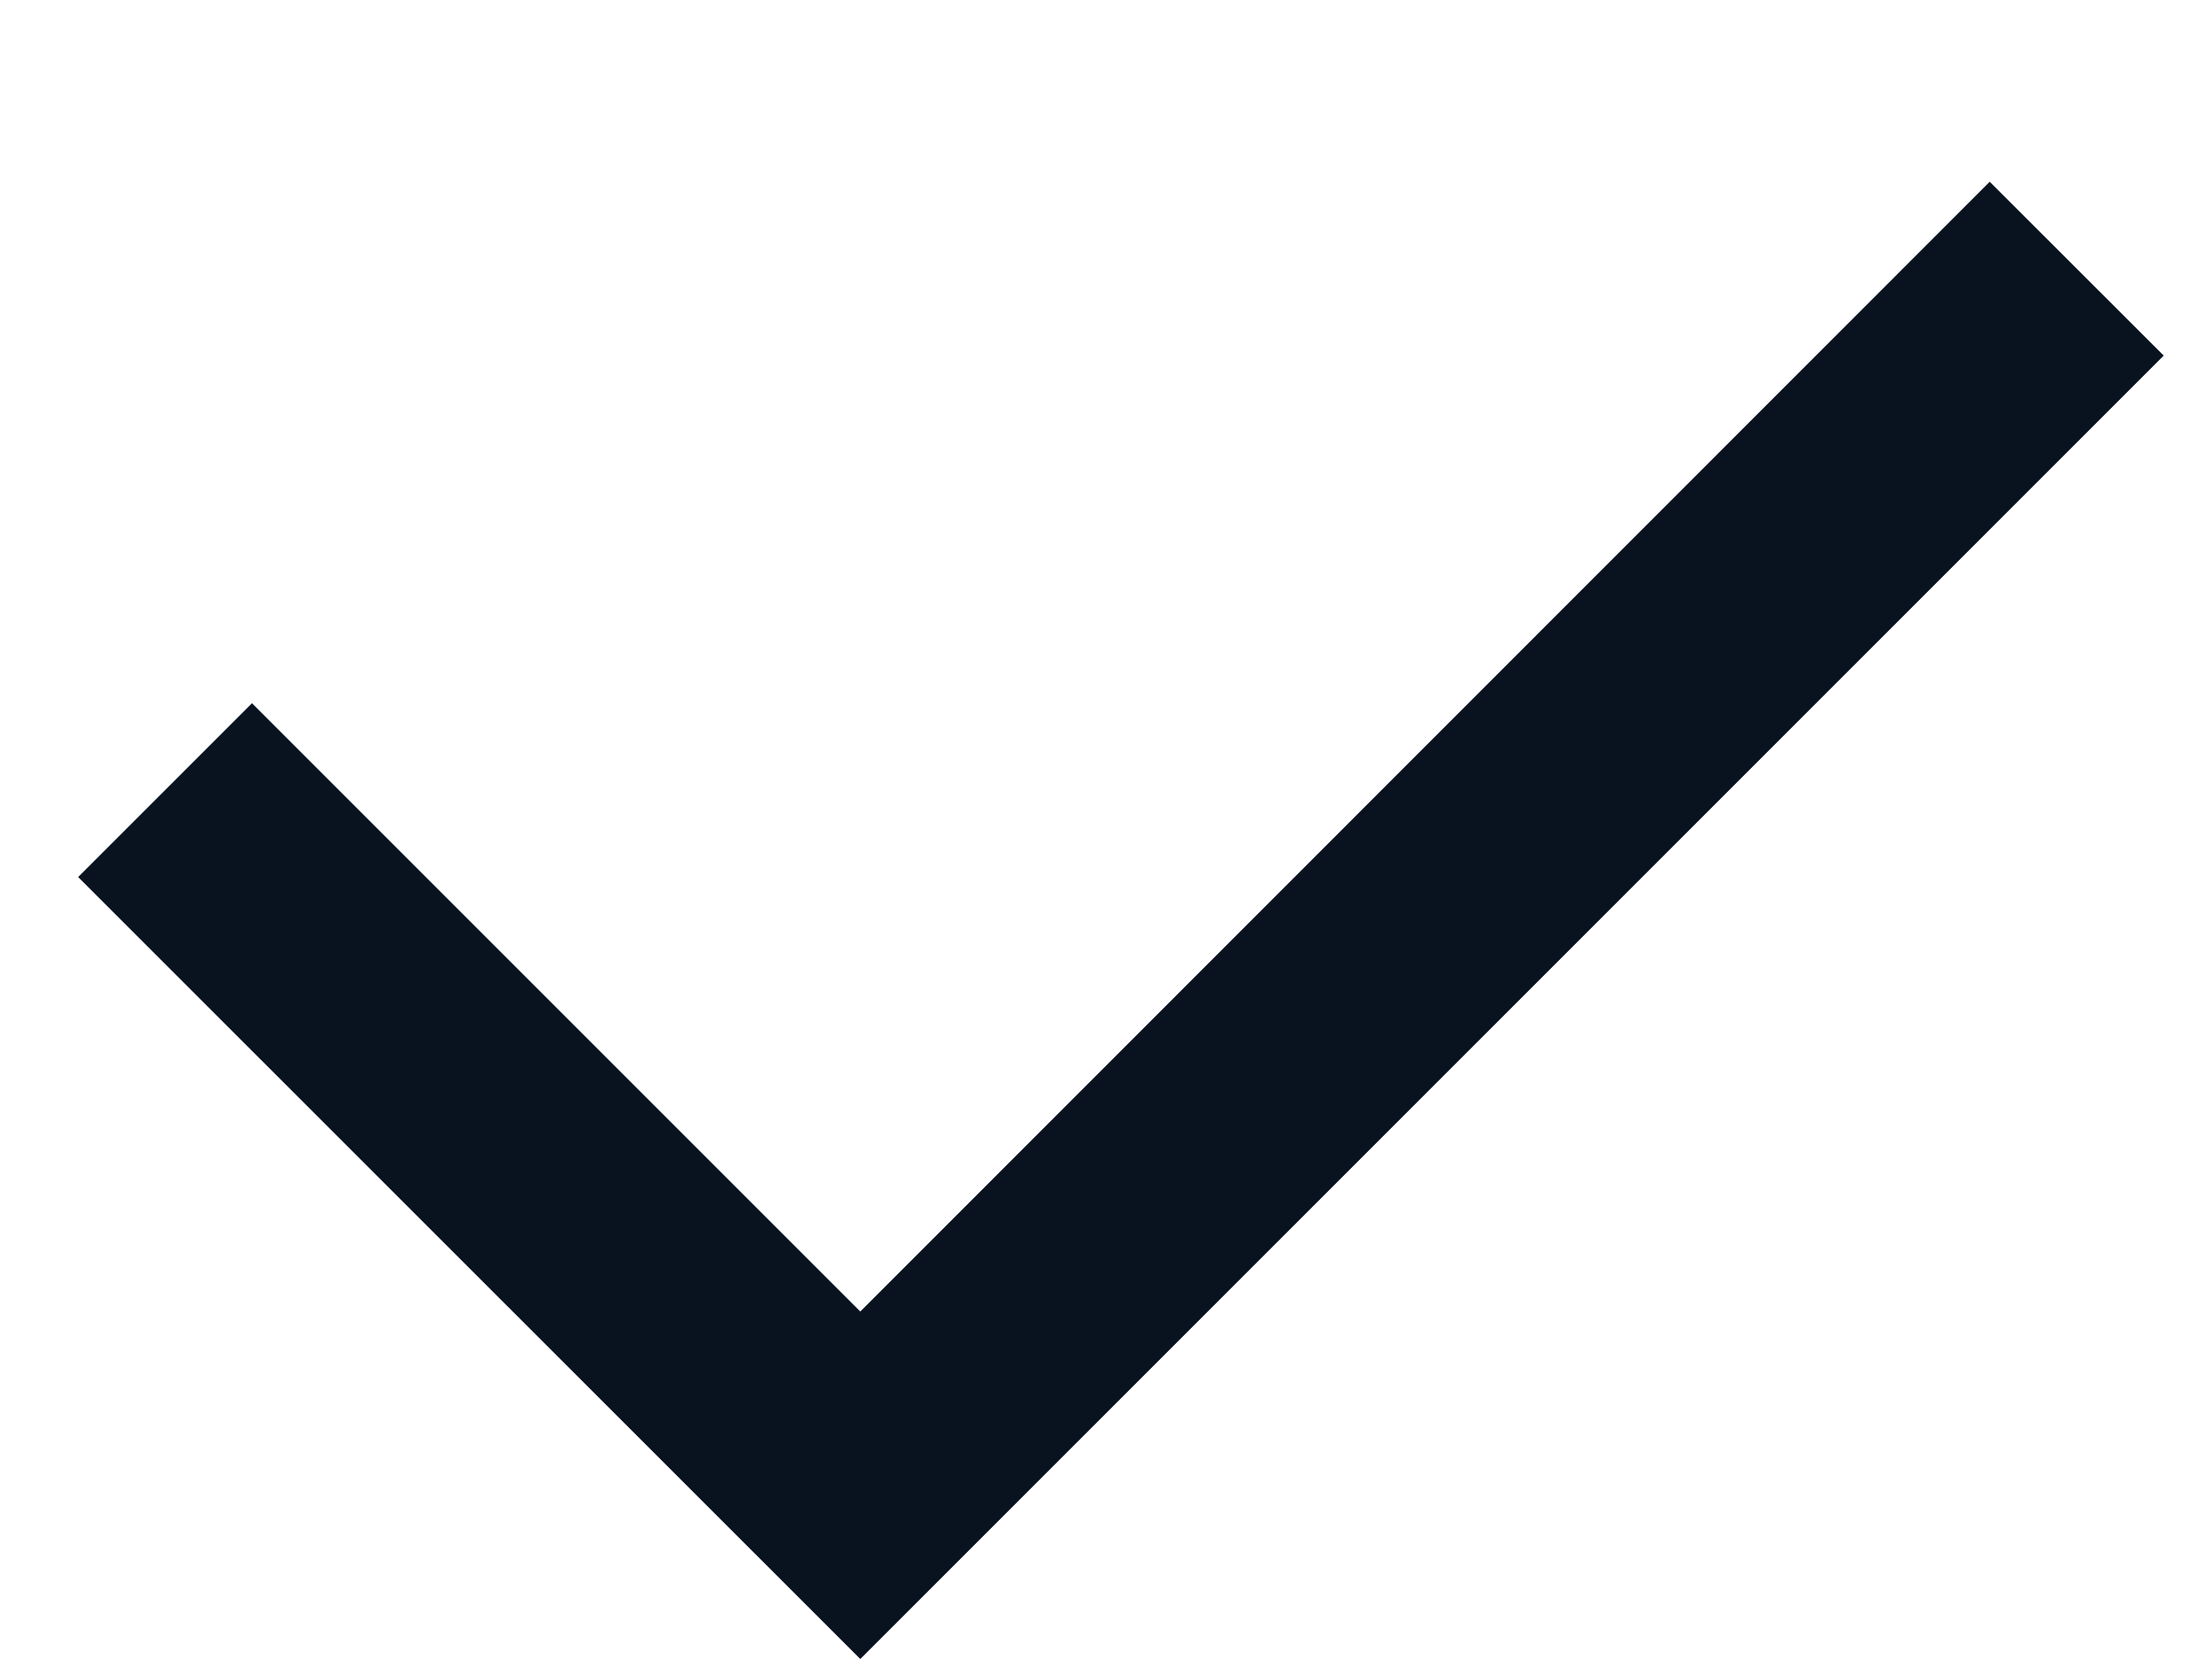
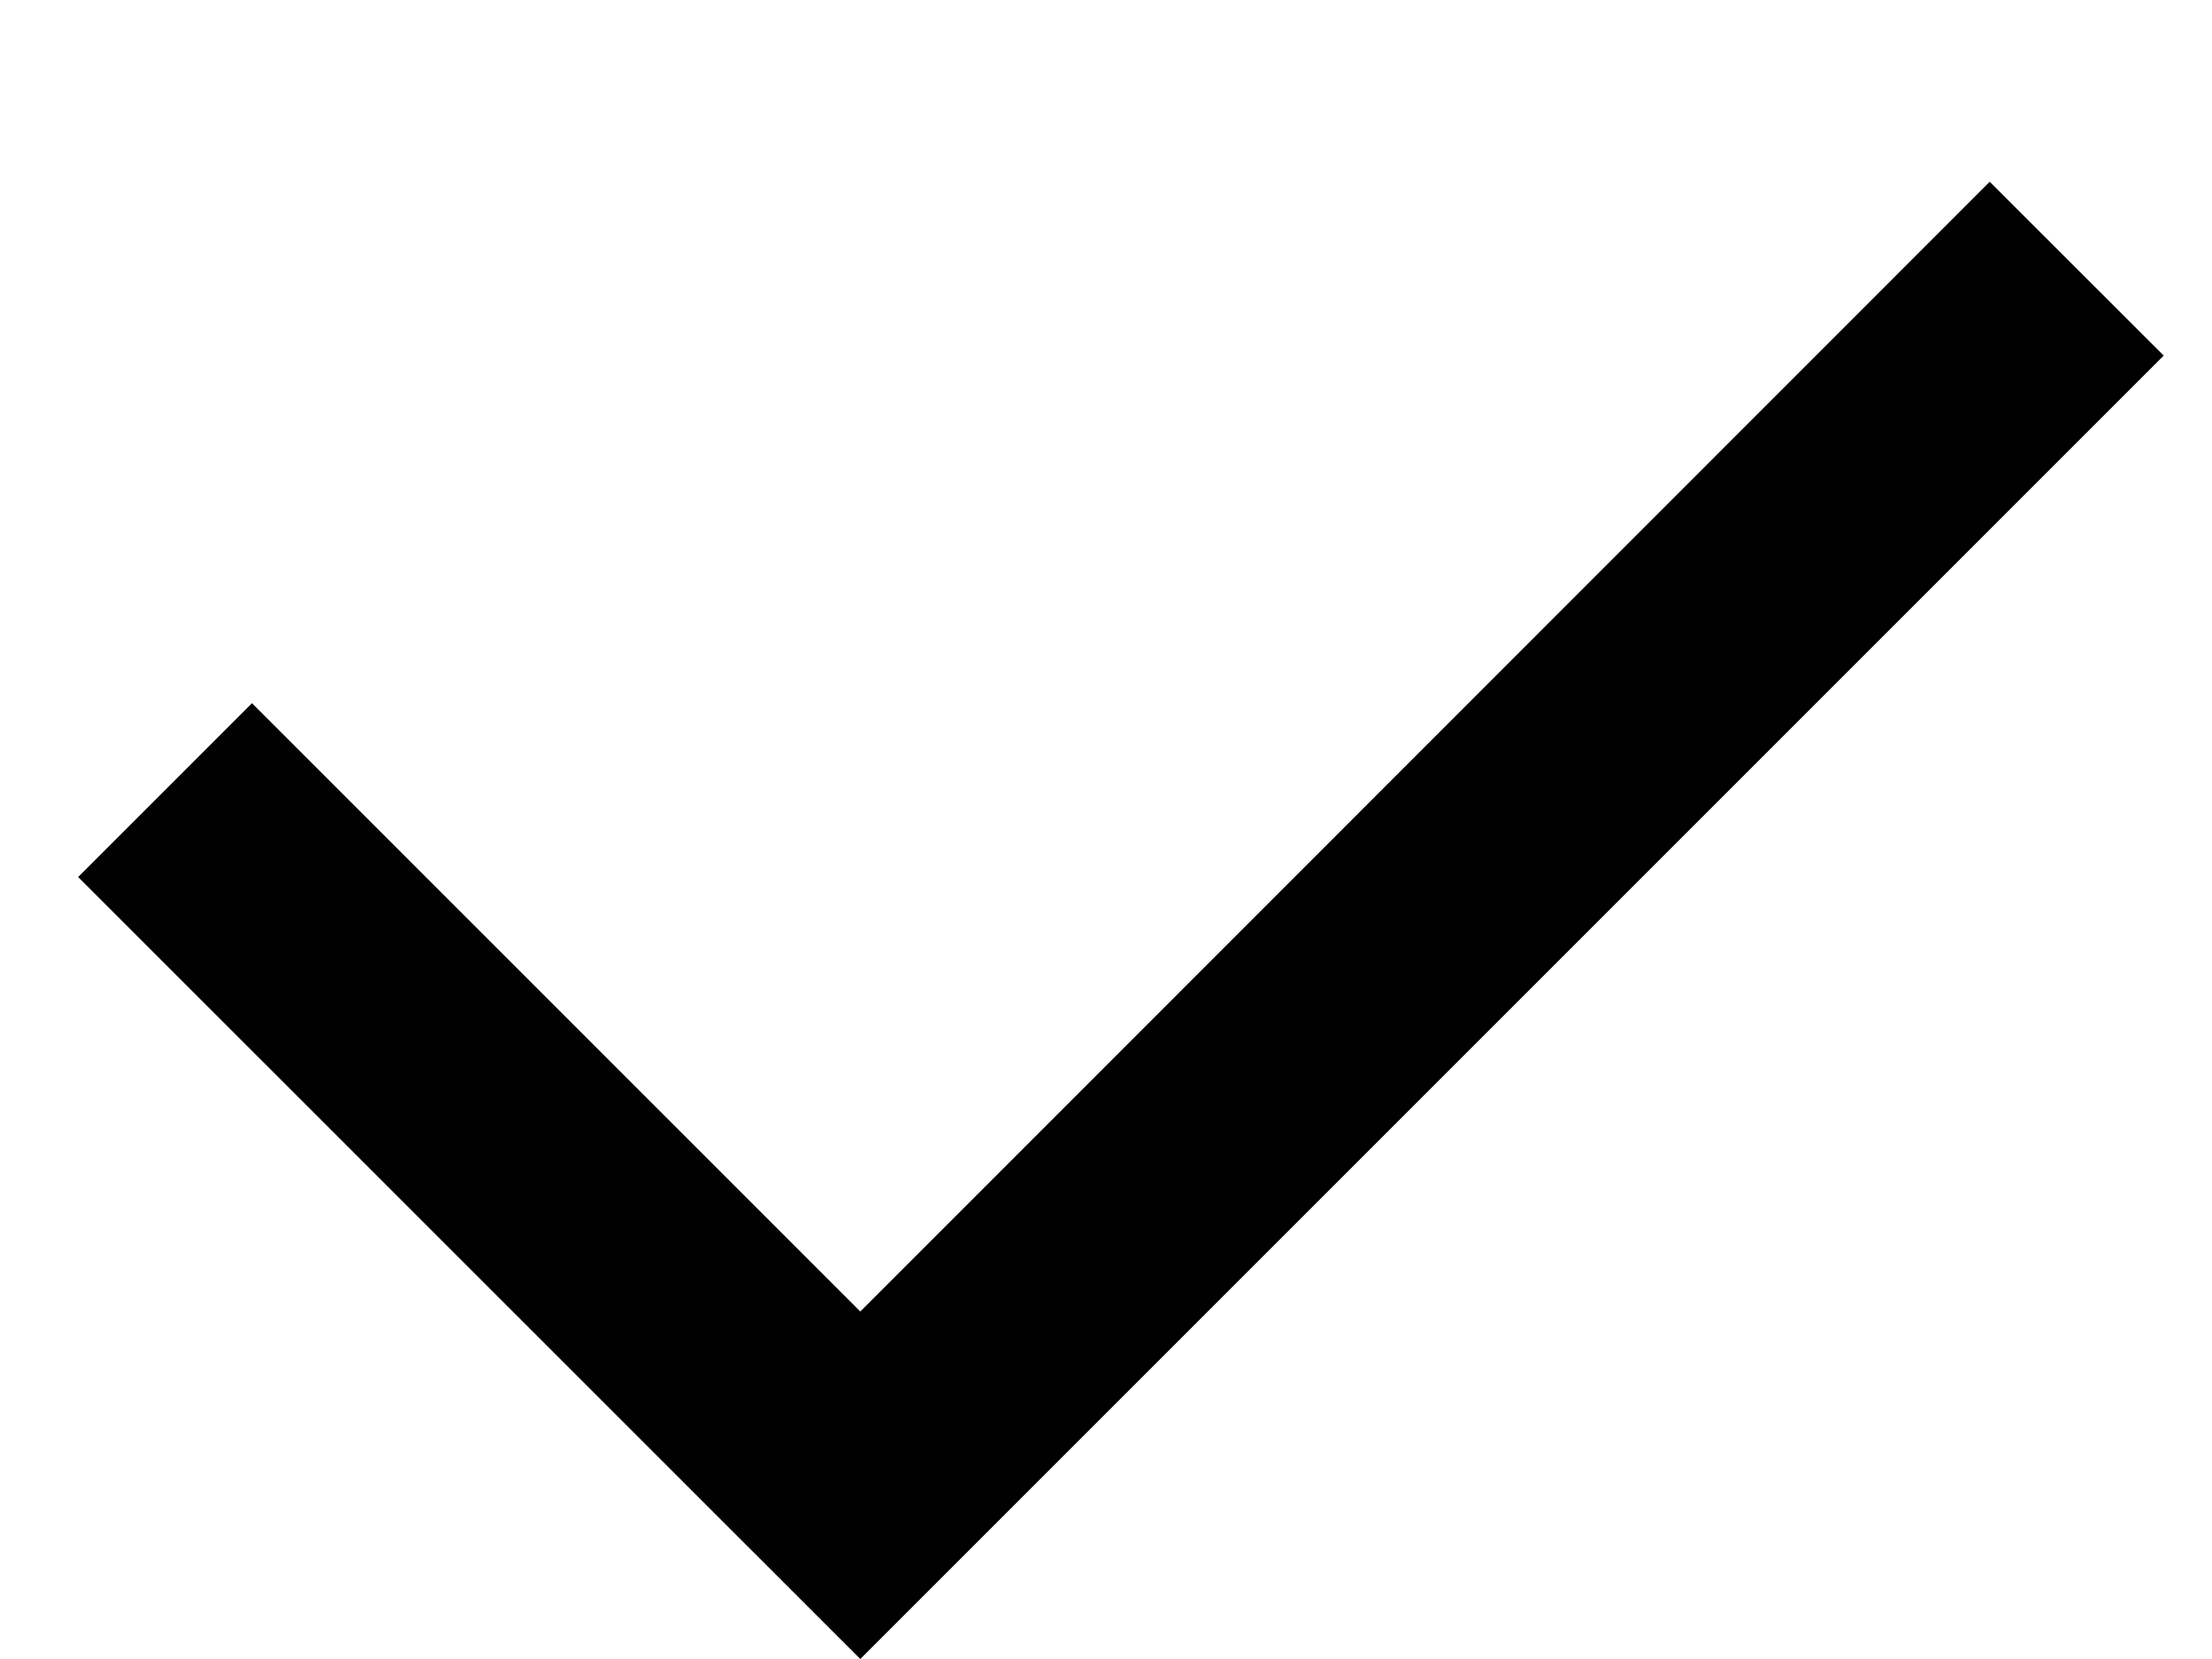
- <svg xmlns="http://www.w3.org/2000/svg" width="12" height="9" viewBox="0 0 12 9" fill="none">
-   <path d="M4.667 7.115L10.794 0.986L11.738 1.929L4.667 9L0.424 4.758L1.367 3.815L4.667 7.115Z" fill="#09121F" />
+ <svg xmlns="http://www.w3.org/2000/svg" width="12" height="9" viewBox="0 0 12 9" fill="currentColor">
+   <path d="M4.667 7.115L10.794 0.986L11.738 1.929L4.667 9L0.424 4.758L1.367 3.815L4.667 7.115Z" fill="currentColor" />
</svg>
